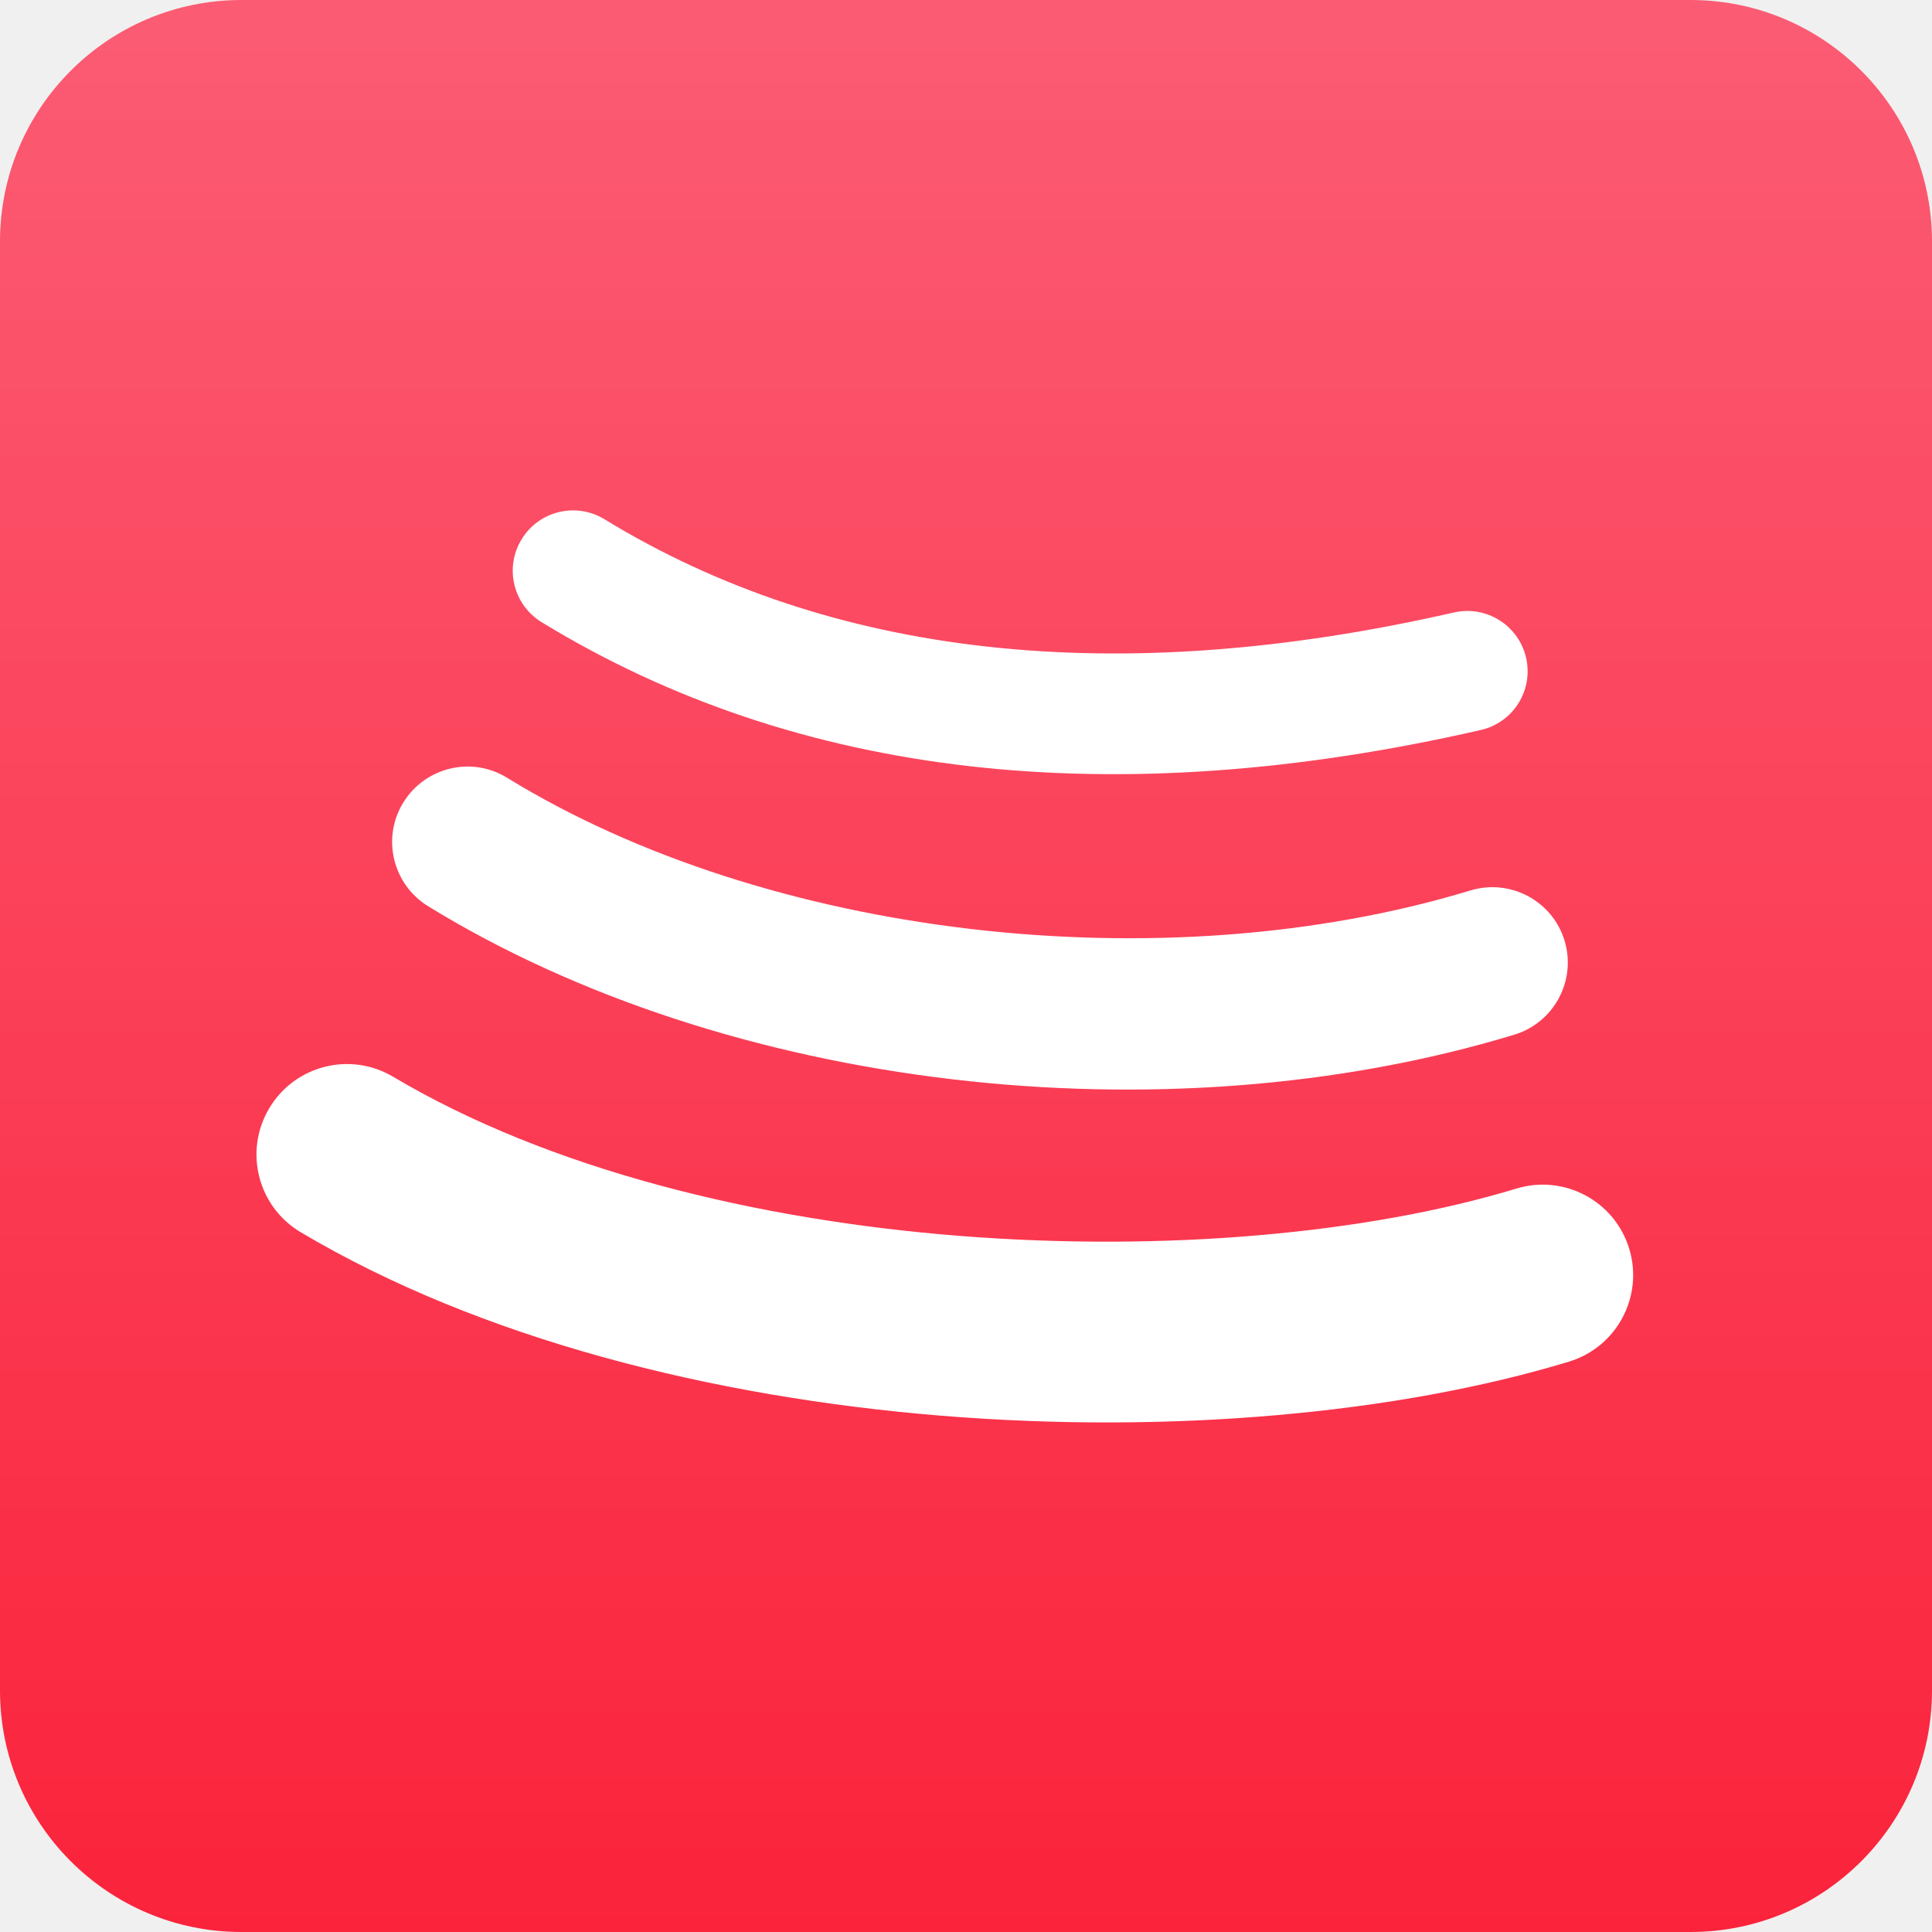
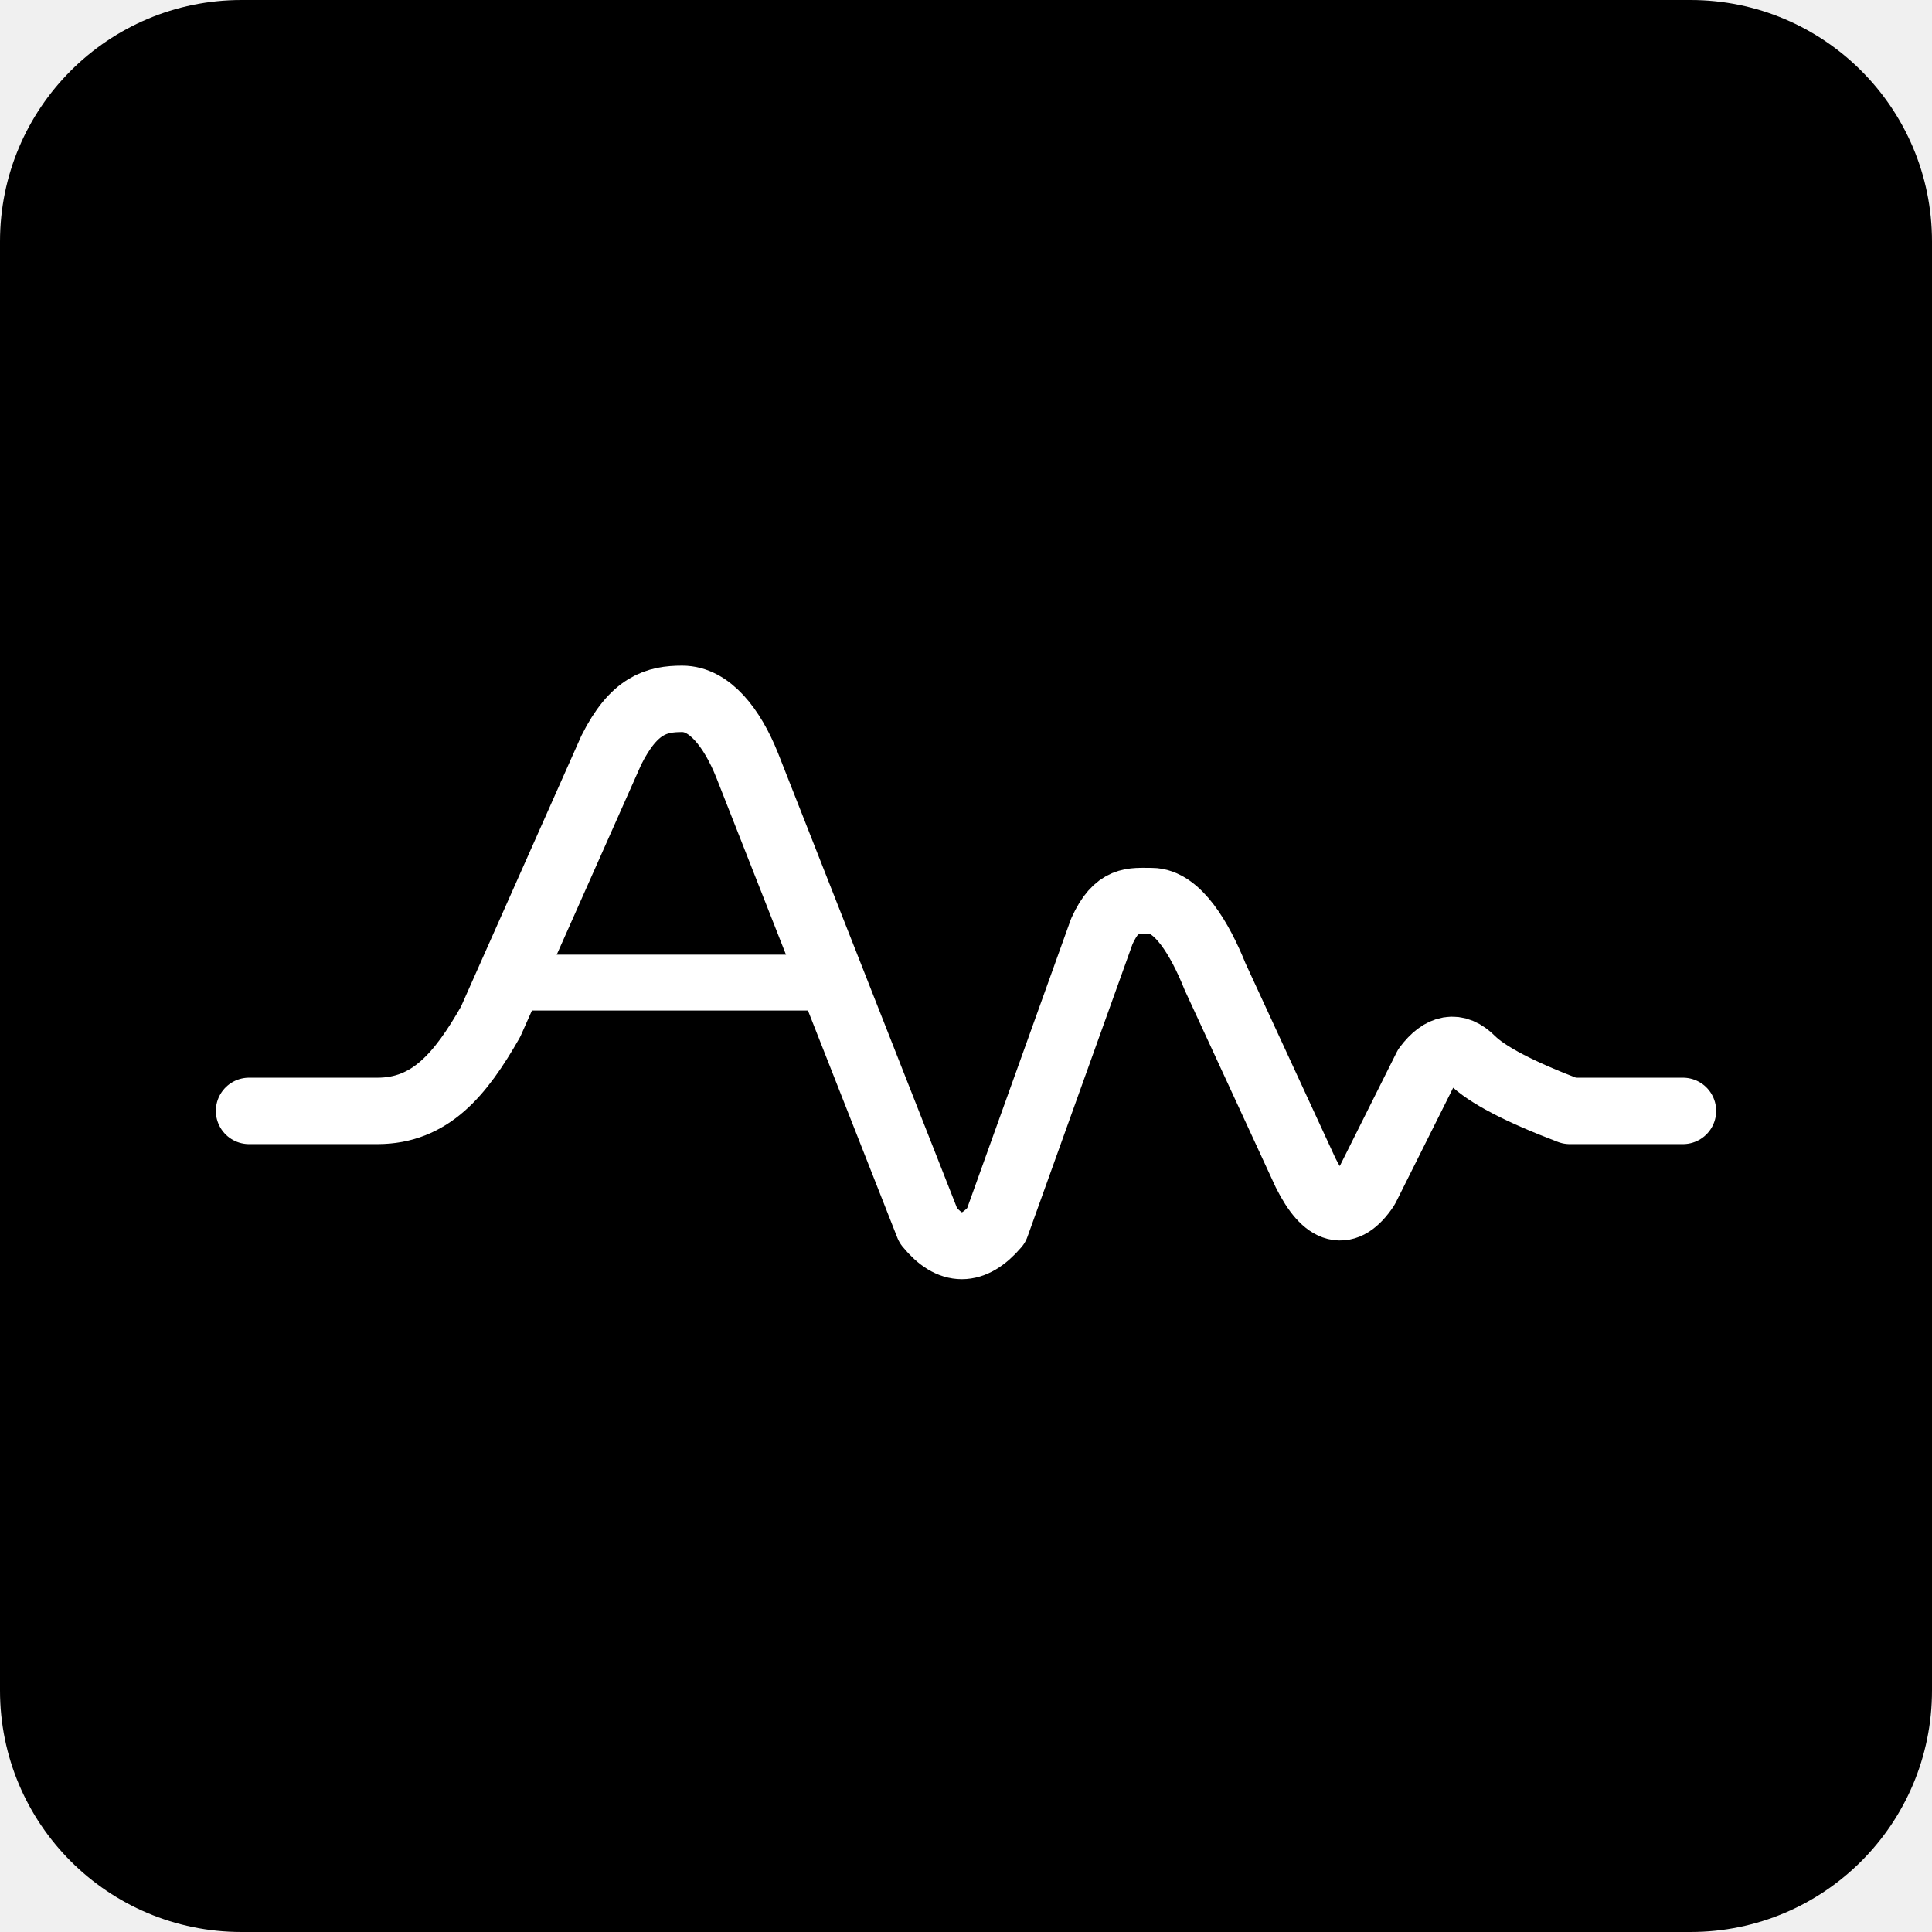
<svg xmlns="http://www.w3.org/2000/svg" width="1024" height="1024" viewBox="0 0 1024 1024" fill="none">
-   <rect width="1024" height="1024" rx="128" fill="url(#paint0_linear_1_3)" />
-   <path d="M142.673 587.458C156.137 564.68 185.634 557.171 208.339 570.696H208.363C373.538 668.803 646.056 677.824 803.759 629.96C829.083 622.28 855.863 636.576 863.537 661.9C871.211 687.236 856.927 713.999 831.585 721.698C650.553 776.654 349.61 766.036 159.441 653.143C136.614 639.624 129.148 610.206 142.673 587.458ZM213.749 425.386C225.316 406.567 249.917 400.631 268.705 412.198C406.463 496.89 616.454 521.412 779.396 471.951C800.527 465.569 822.846 477.478 829.26 498.574C835.624 519.705 823.709 541.982 802.614 548.408C616.491 604.882 385.105 577.526 226.906 480.312C208.118 468.745 202.183 444.15 213.749 425.386ZM276.478 285.823C285.657 270.768 305.363 265.994 320.418 275.235C440.747 348.734 592.225 365.381 770.619 324.622C787.81 320.706 804.946 331.476 808.862 348.673C812.797 365.87 802.069 383.005 784.836 386.922C589.612 431.542 422.154 412.32 287.064 329.763C272.01 320.522 267.237 300.877 276.478 285.823Z" fill="white" />
-   <defs>
-     <linearGradient id="paint0_linear_1_3" x1="512" y1="0" x2="512" y2="1024" gradientUnits="userSpaceOnUse">
-       <stop stop-color="#FB5C74" />
-       <stop offset="1" stop-color="#FA233B" />
-     </linearGradient>
-   </defs>
+   <rect width="1024" height="1024" rx="128" fill="#000" />
+   <g transform="translate(512 512) scale(0.8) translate(-625 -613)" stroke="#fff" stroke-linejoin="round">
+     <path d="M150 709 H235 C270 709 290 685 310 650 L390 470 C405 440 420 436 437 436 C455 436 470 455 480 480 L600 785 Q622 812 645 785 L715 590 C725 568 735 570 748 570 C765 570 780 595 790 620 L850 750 Q870 790 890 760 L930 680 Q945 660 960 675 Q975 690 1025 709 H1100" stroke-width="44" stroke-linecap="round" />
+     <path d="M330 624 H530" stroke-width="37" />
+   </g>
</svg>
